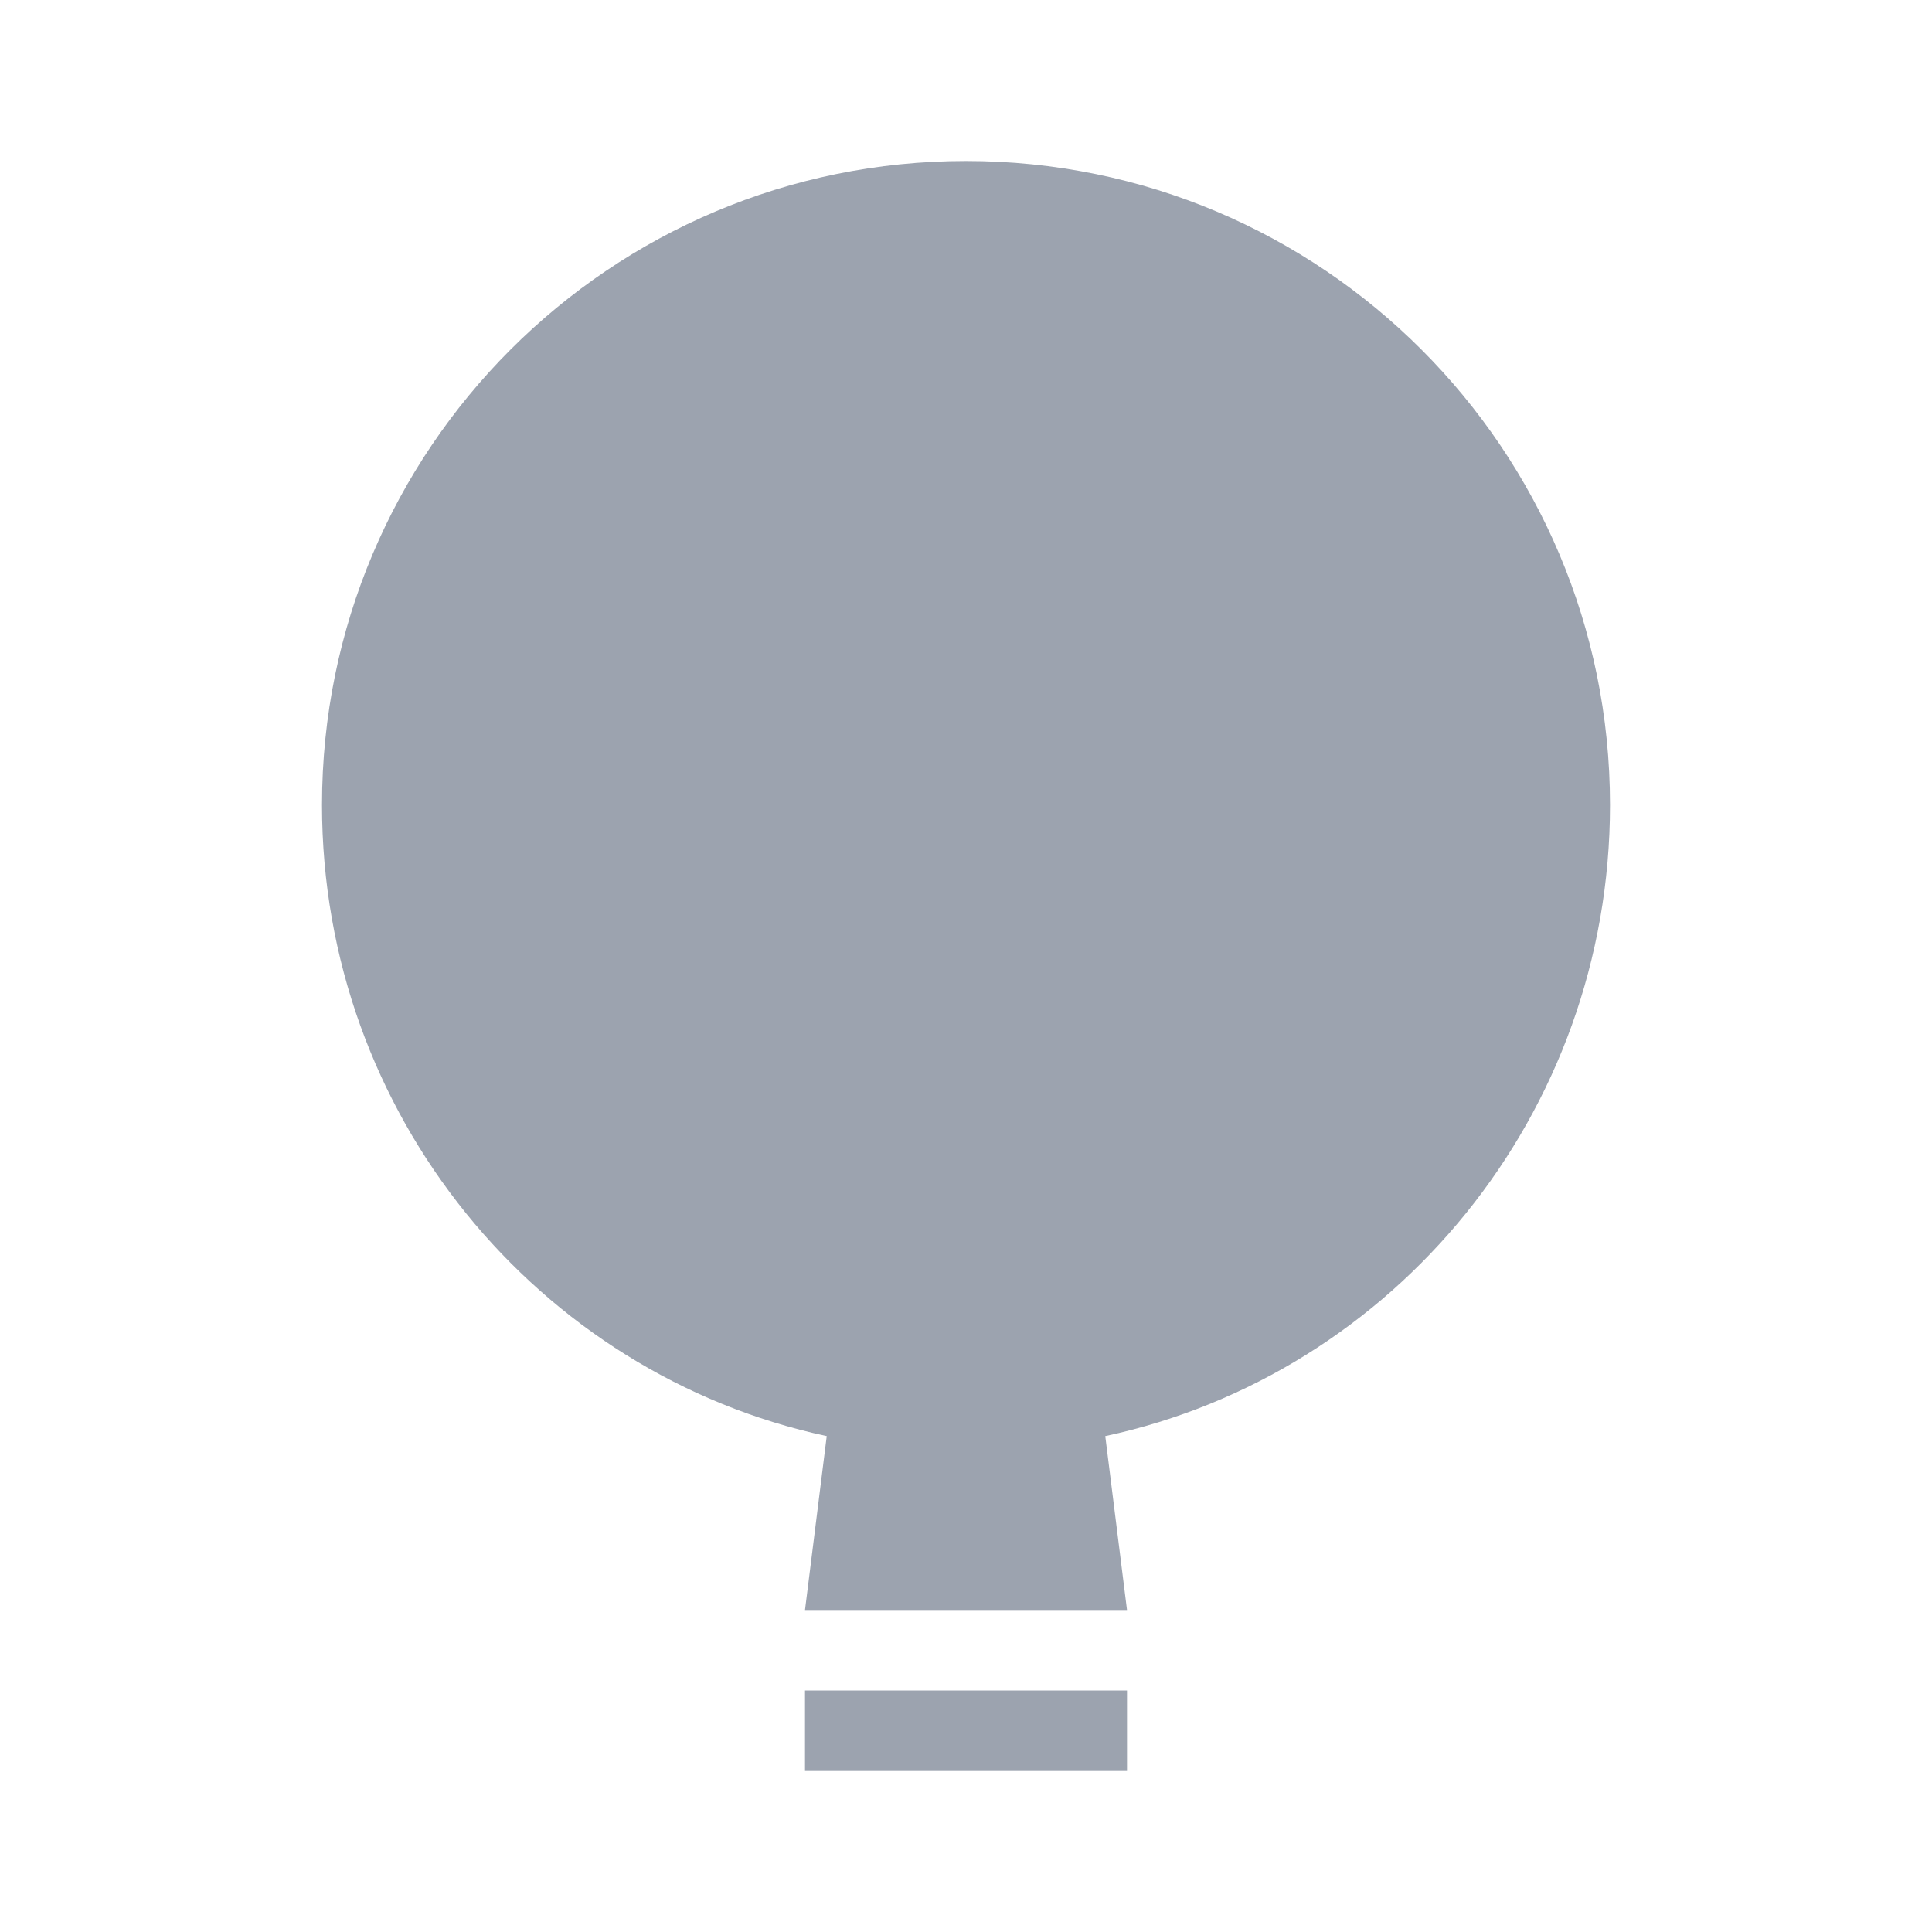
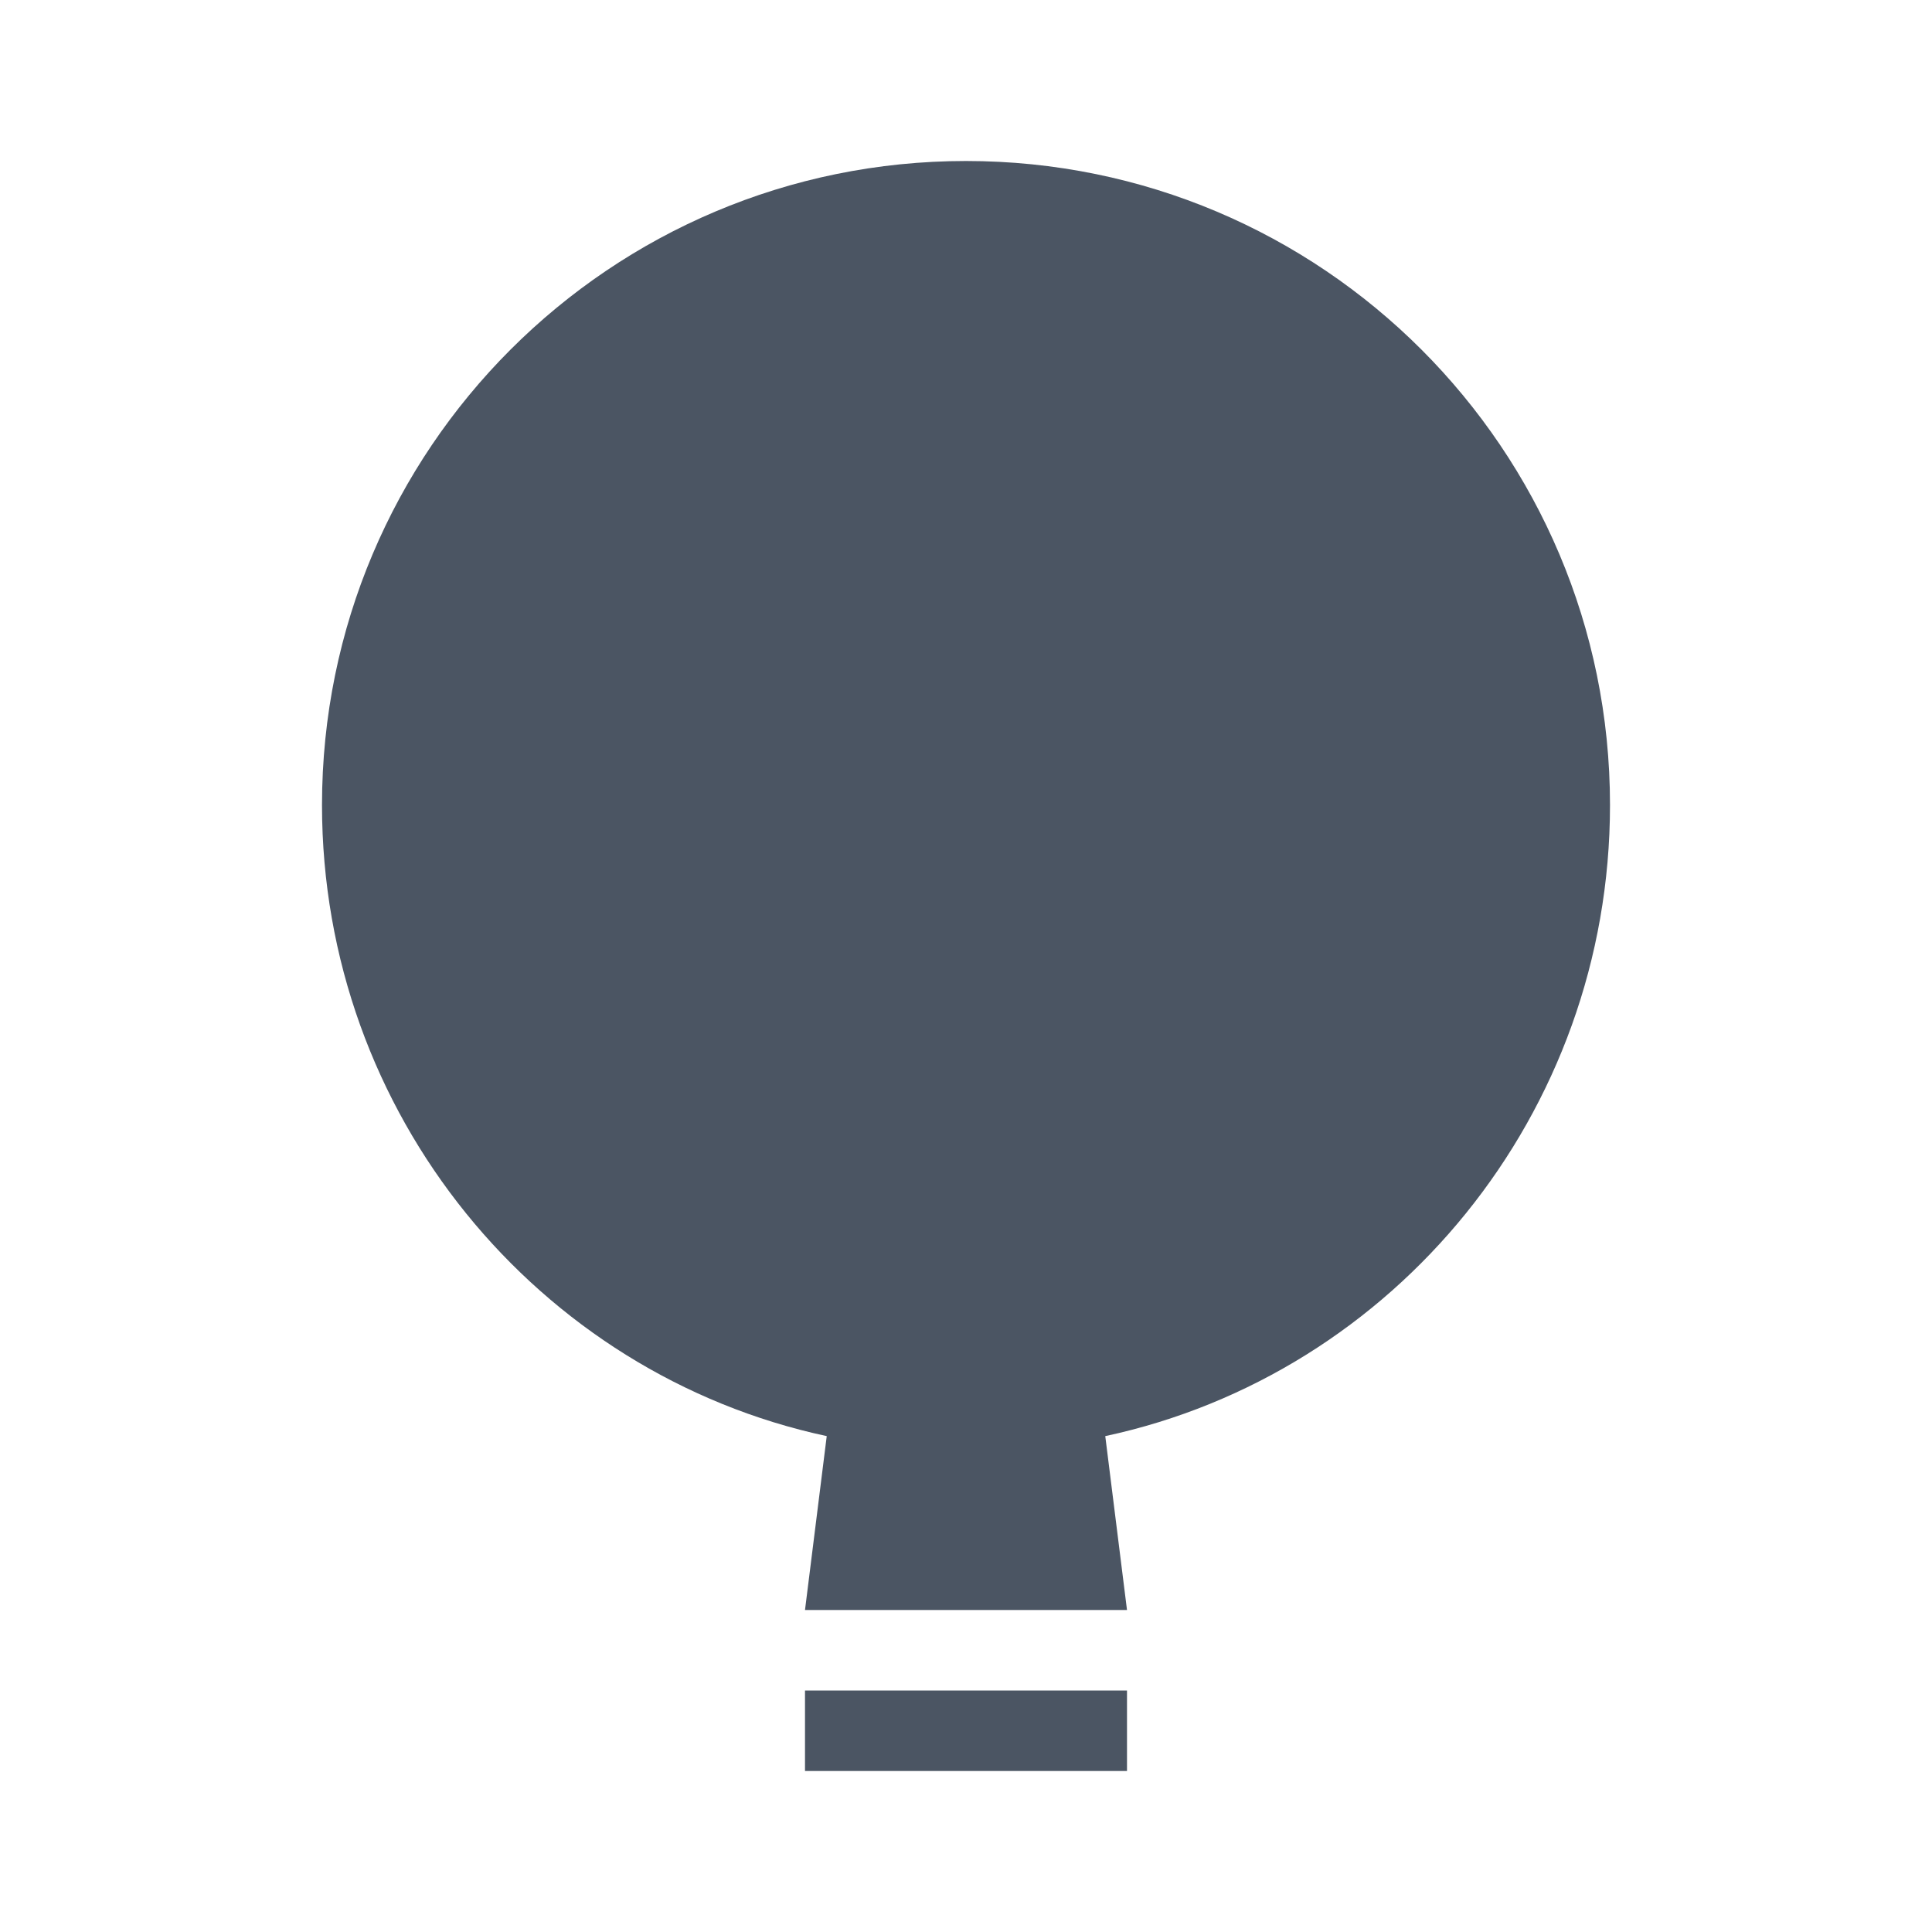
<svg xmlns="http://www.w3.org/2000/svg" viewBox="0 0 24 24">
-   <path d="M12 2C7.58 2 4 5.58 4 10c0 3.84 2.68 7.07 6.27 7.84L10 20h4l-.27-2.16C17.32 17.07 20 13.84 20 10c0-4.42-3.58-8-8-8zM12 22h-2v-1h4v1h-2z" fill="#9ca3af" />
+   <path d="M12 2C7.58 2 4 5.58 4 10c0 3.84 2.68 7.07 6.27 7.84L10 20h4l-.27-2.16C17.32 17.07 20 13.84 20 10c0-4.42-3.58-8-8-8zM12 22h-2v-1h4v1h-2z" fill="#4b5563" />
</svg>
